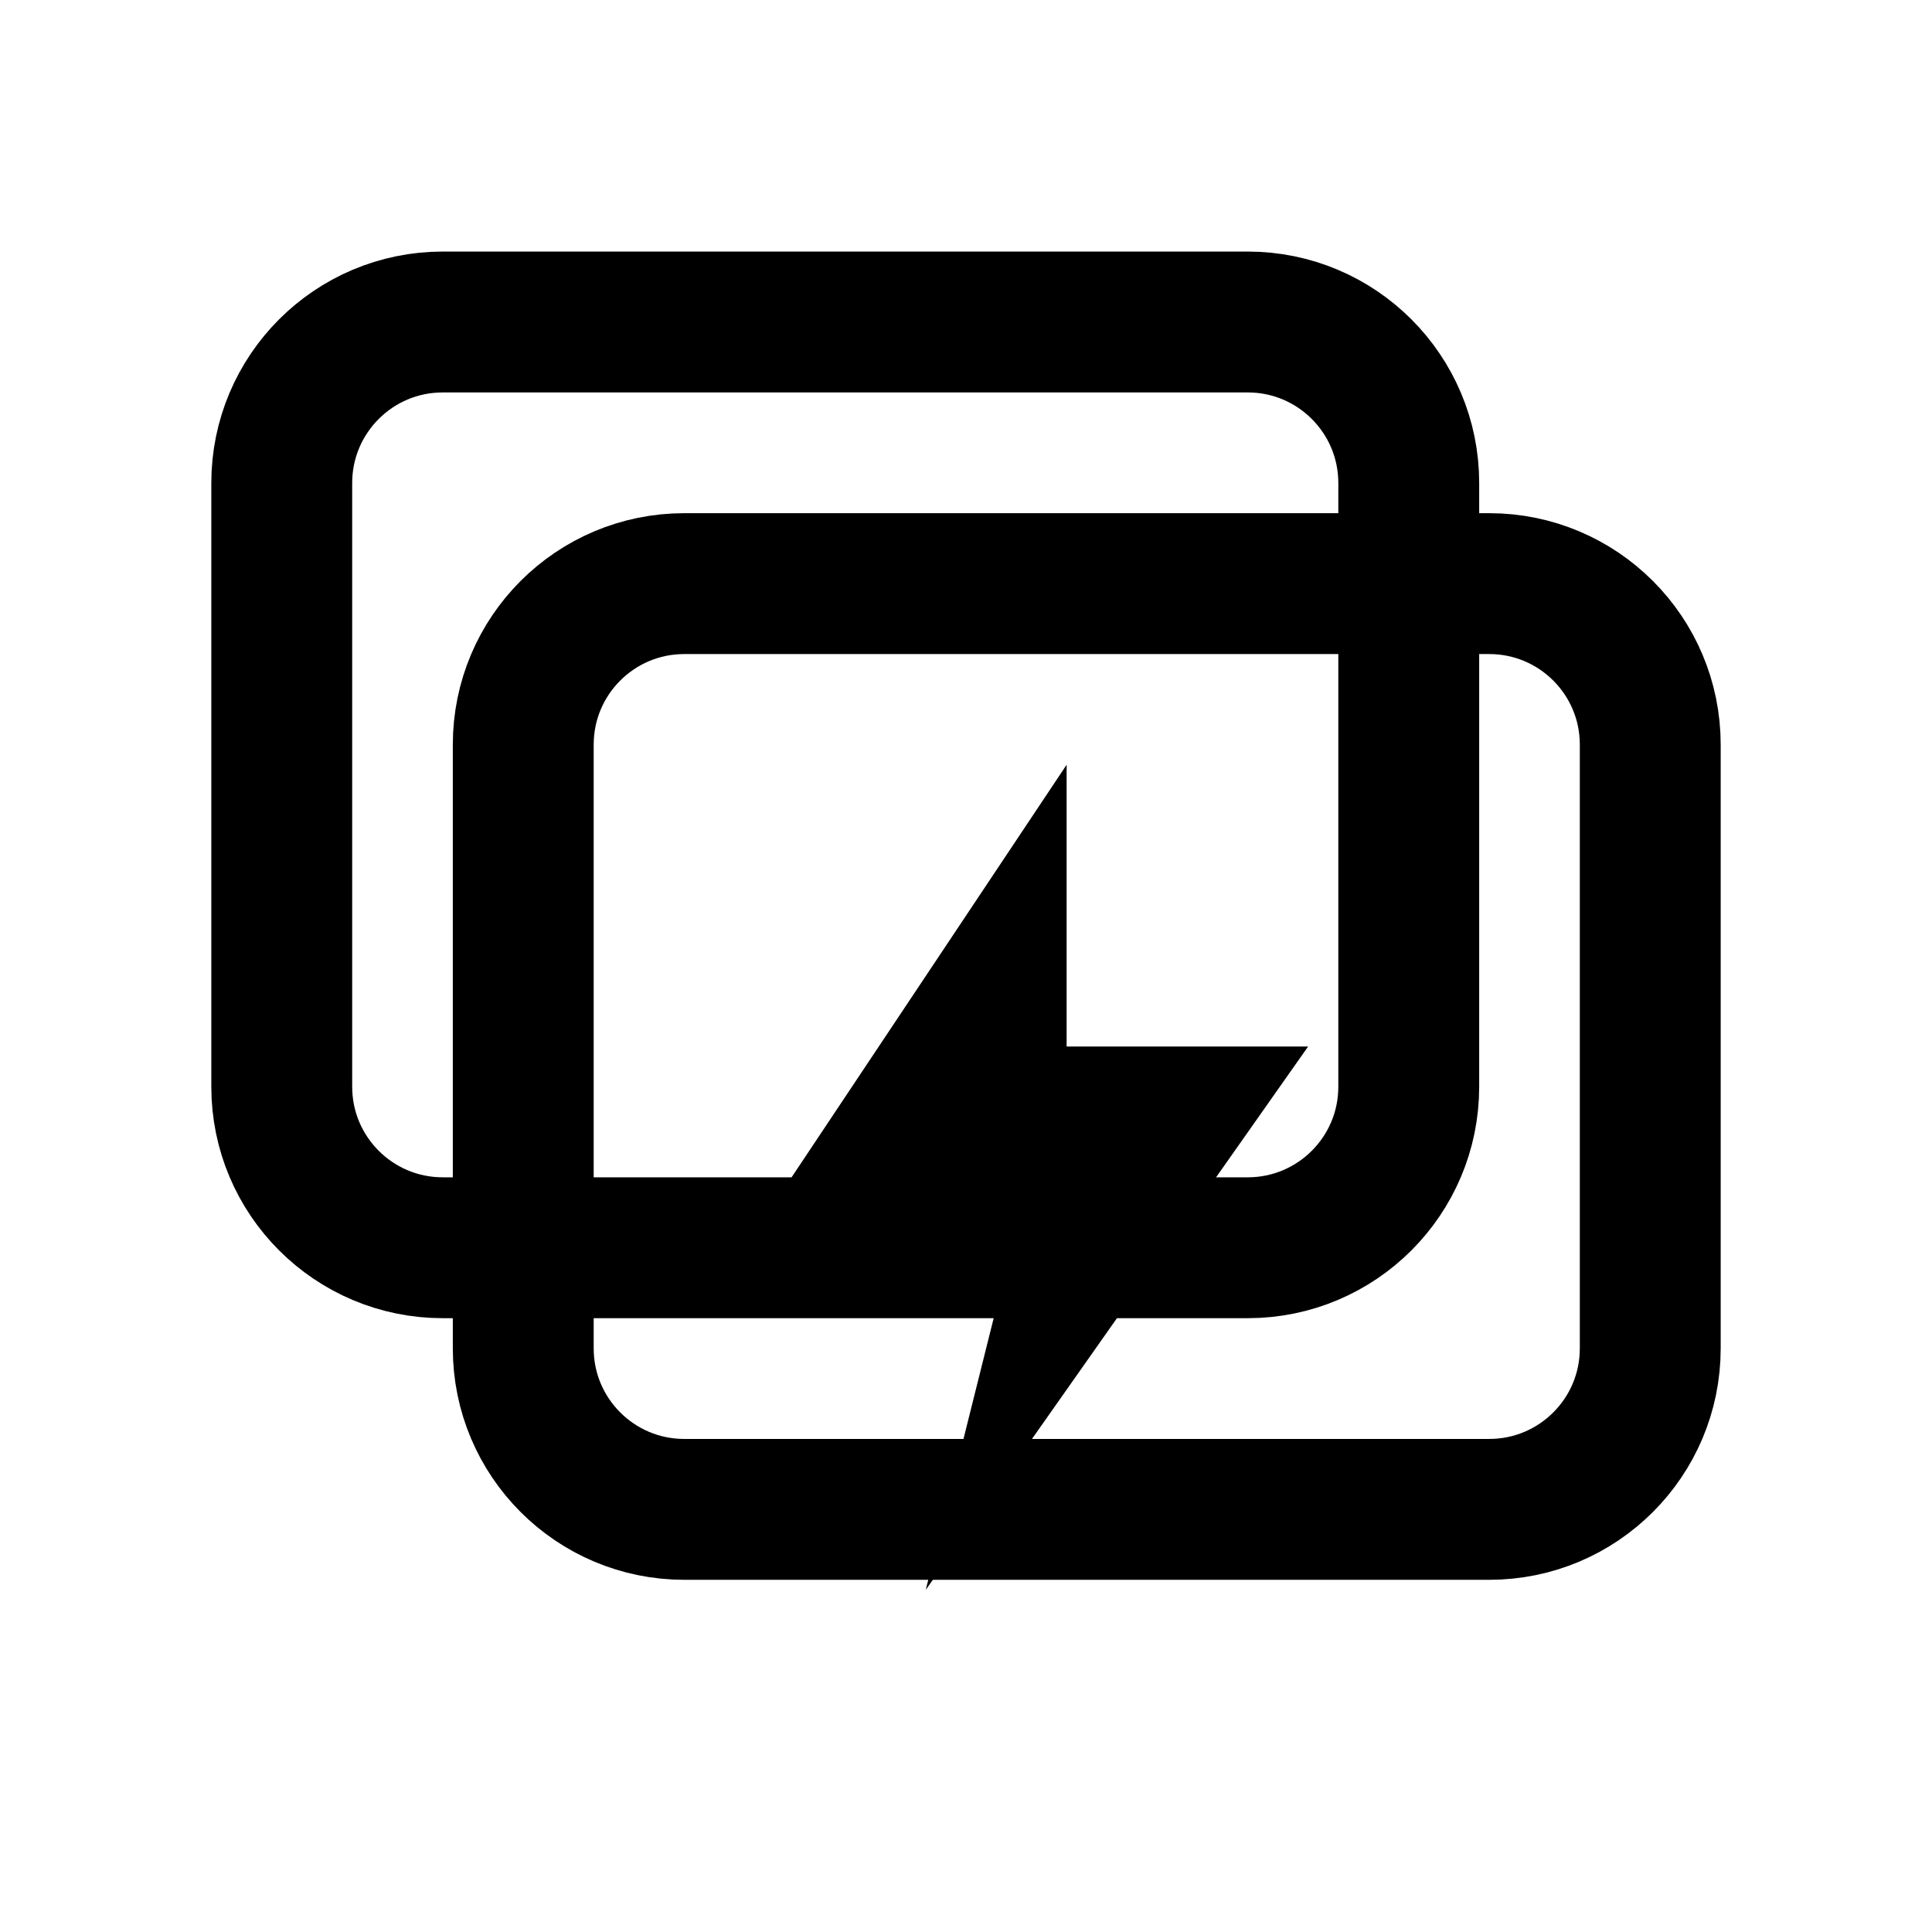
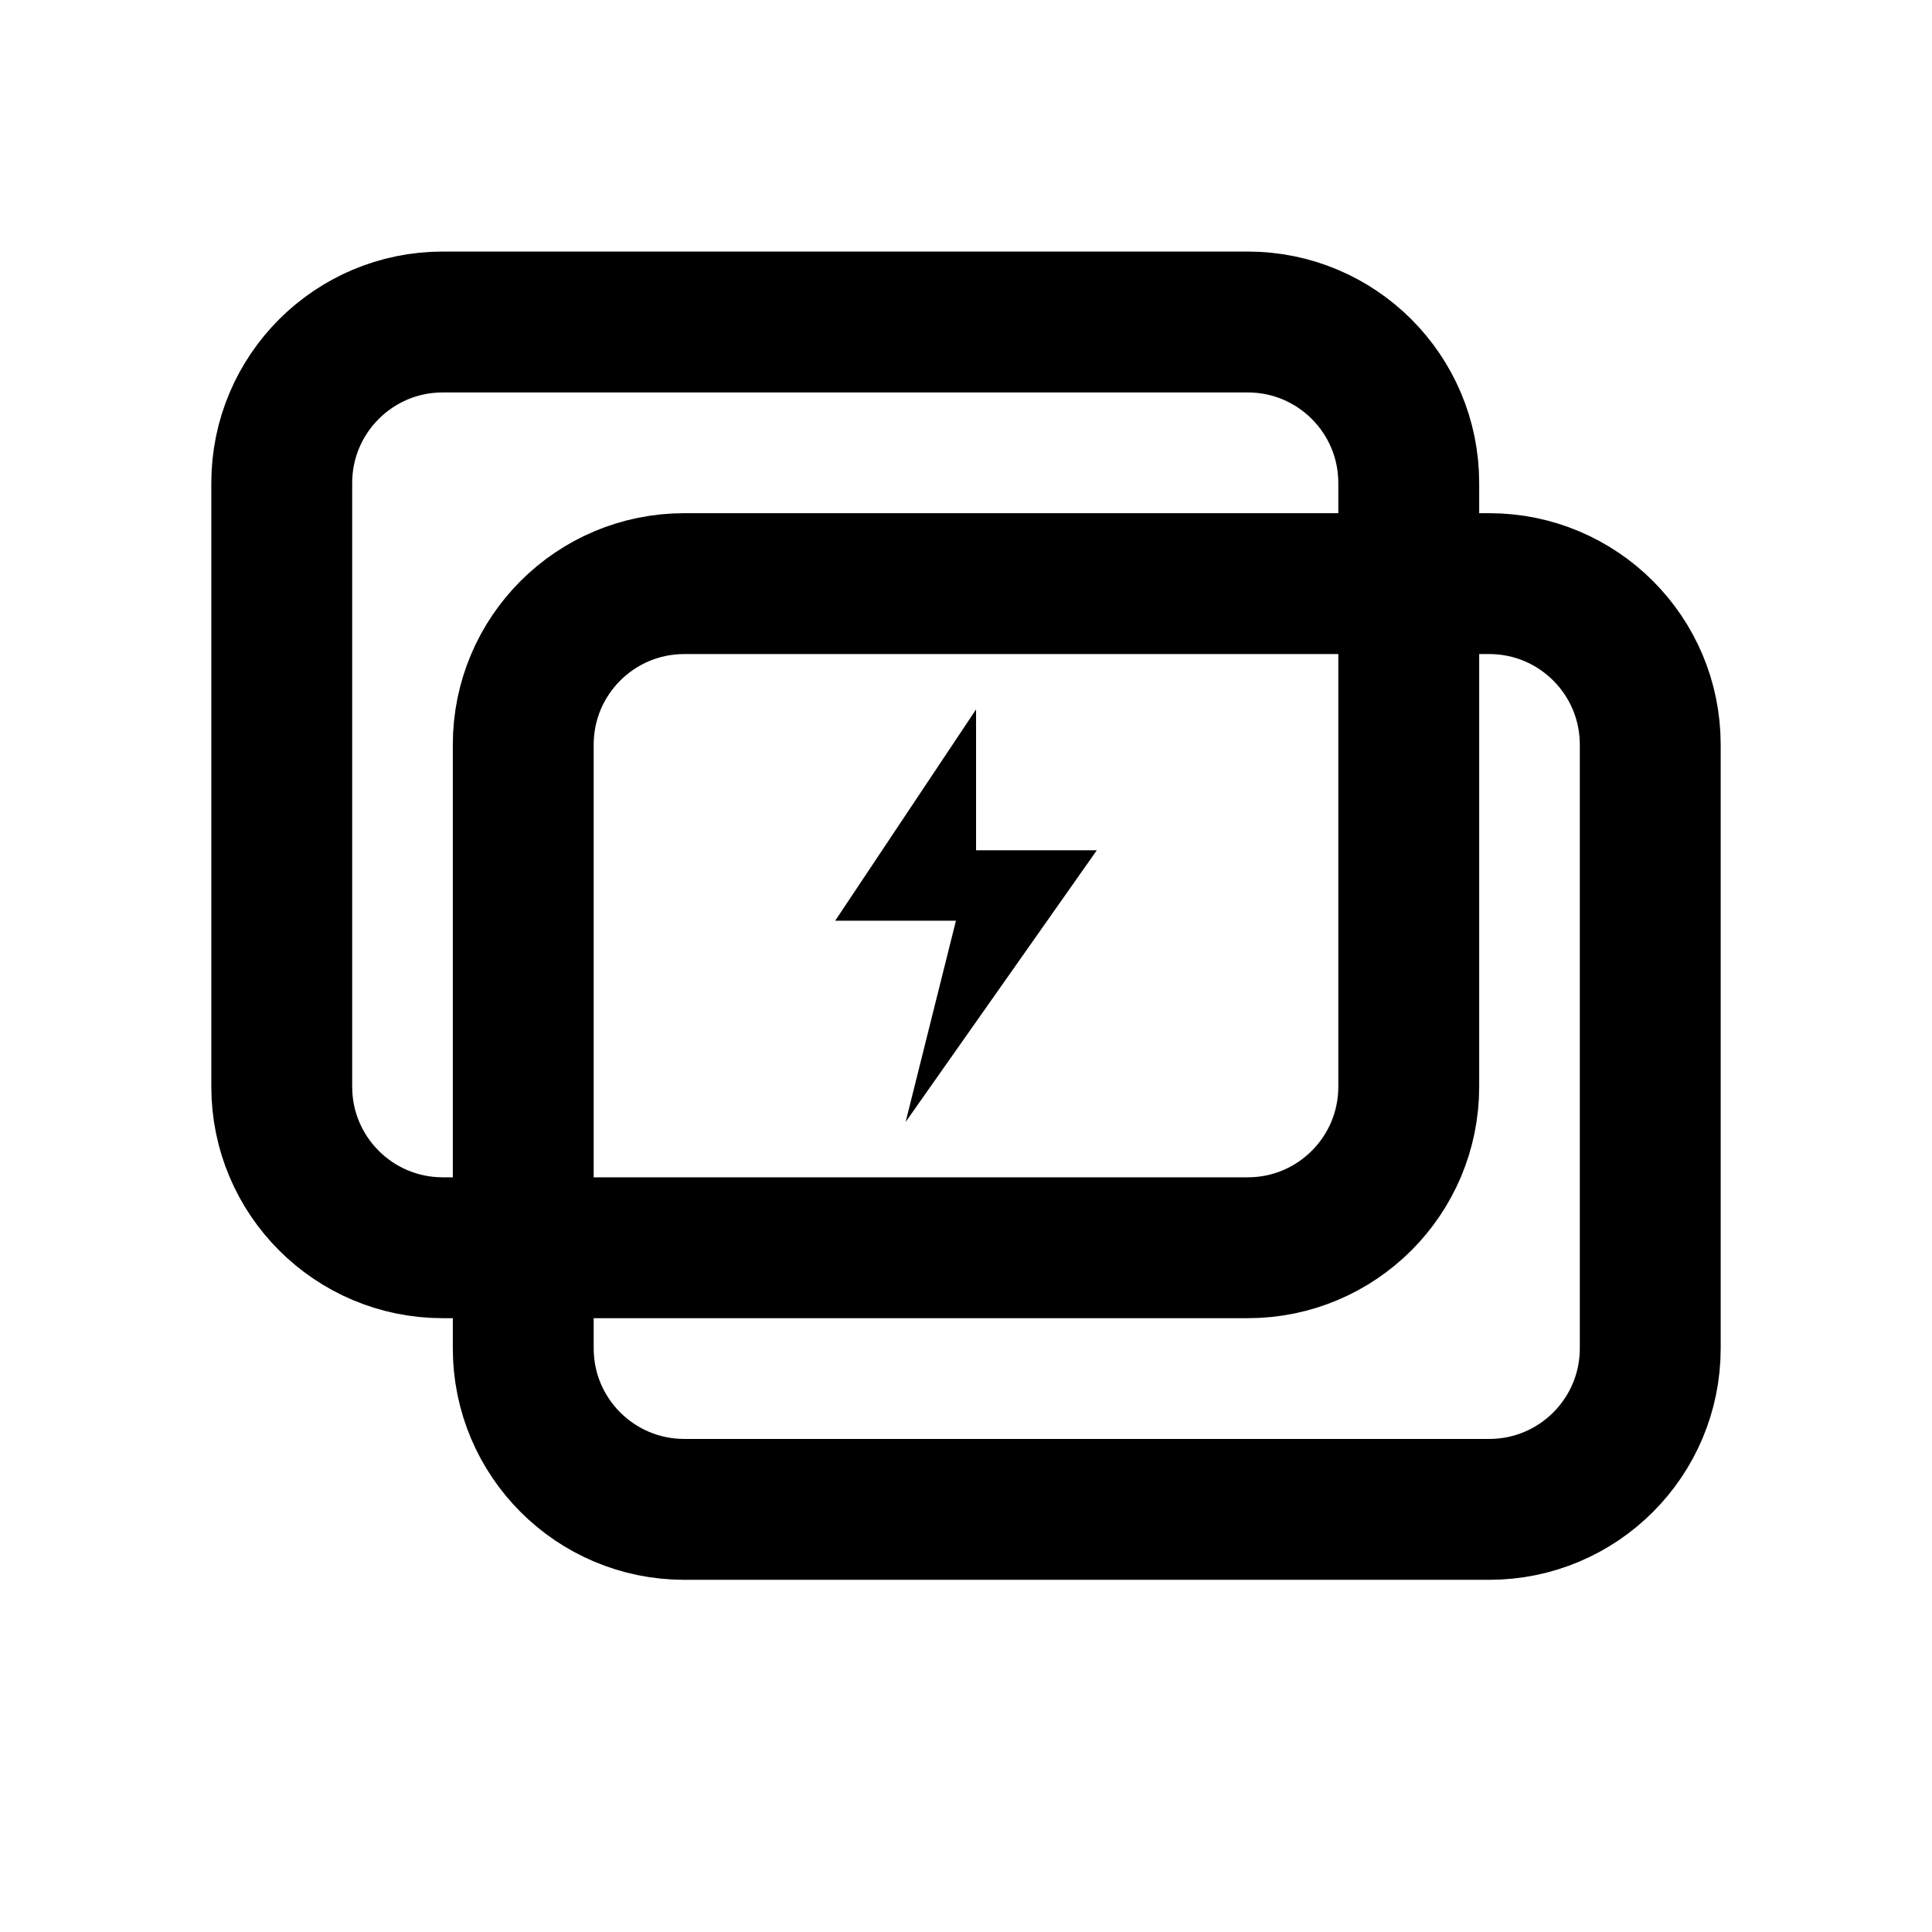
<svg xmlns="http://www.w3.org/2000/svg" viewBox="0 0 96 96">
  <rect x="14" y="16" width="56" height="46" rx="8" fill="none" stroke="currentColor" stroke-width="7" />
  <rect x="26" y="29" width="56" height="46" rx="8" fill="none" stroke="currentColor" stroke-width="7" />
-   <path d="M53 38 39 59h12l-5 20 19-27H53z" fill="currentColor" />
+   <path d="M48.5 35.25 41.5 45.75h6l-2.5 10 9.5-13.5H48.5z" fill="currentColor" />
</svg>
